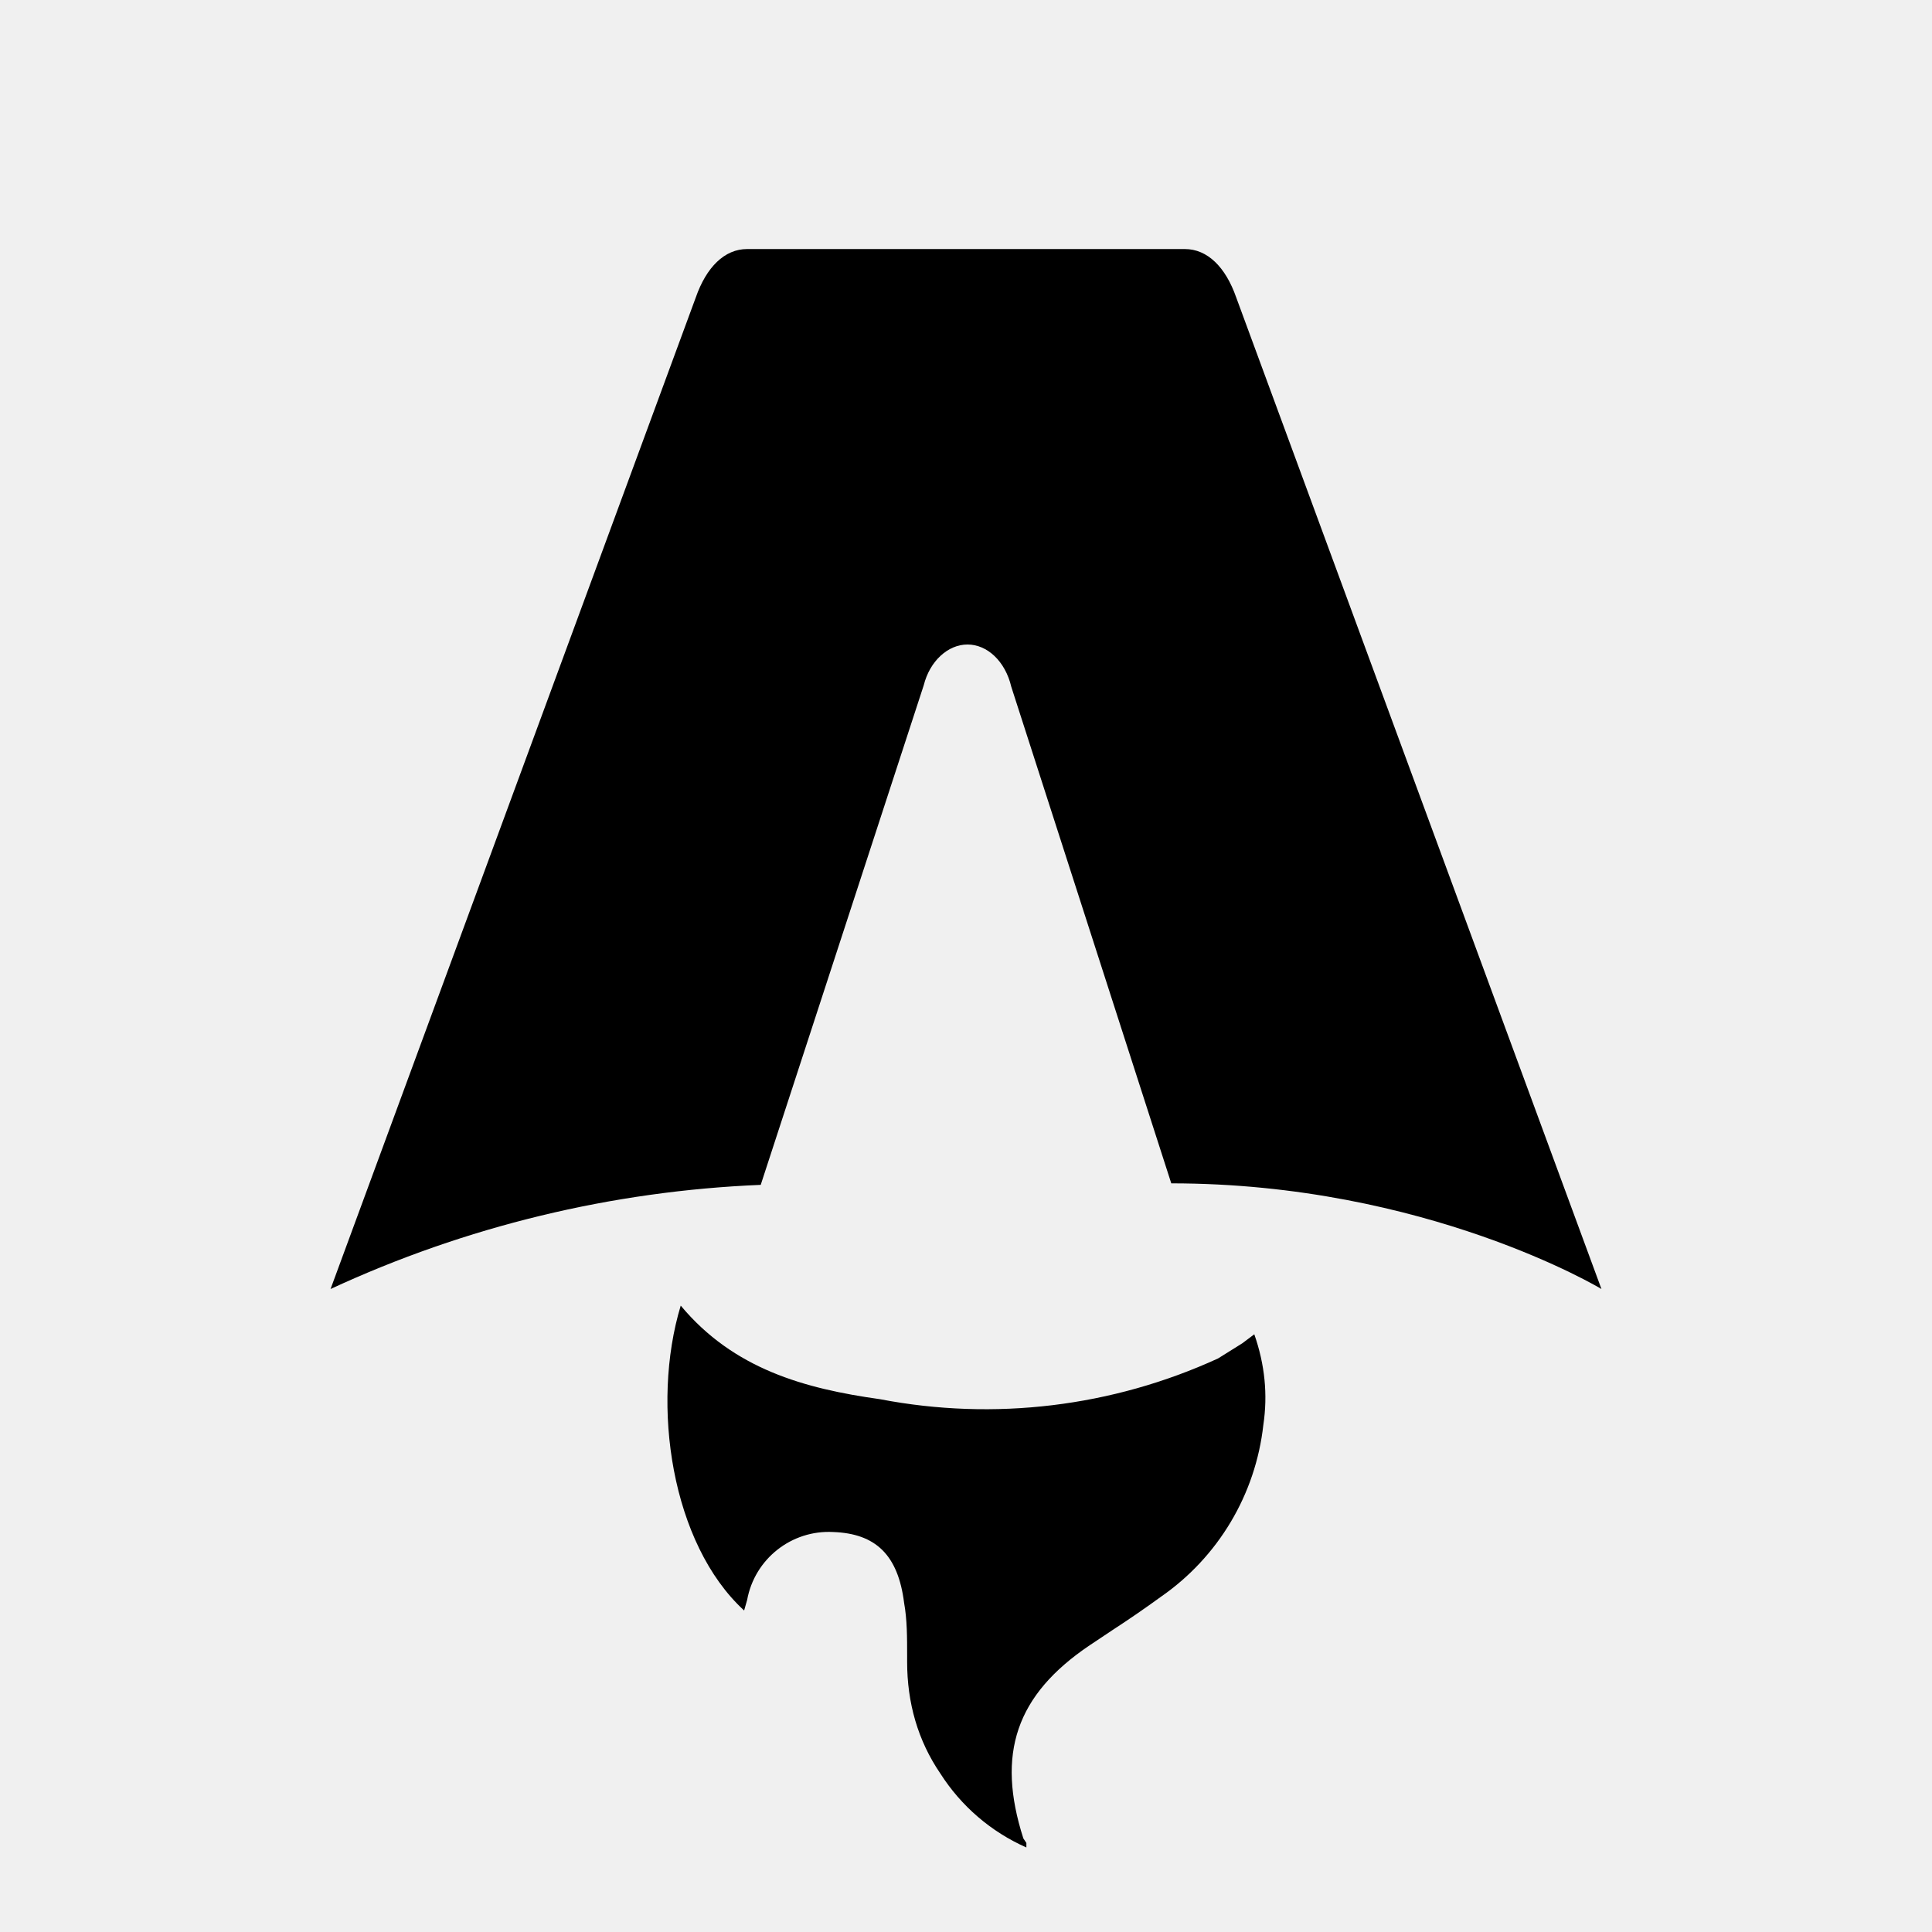
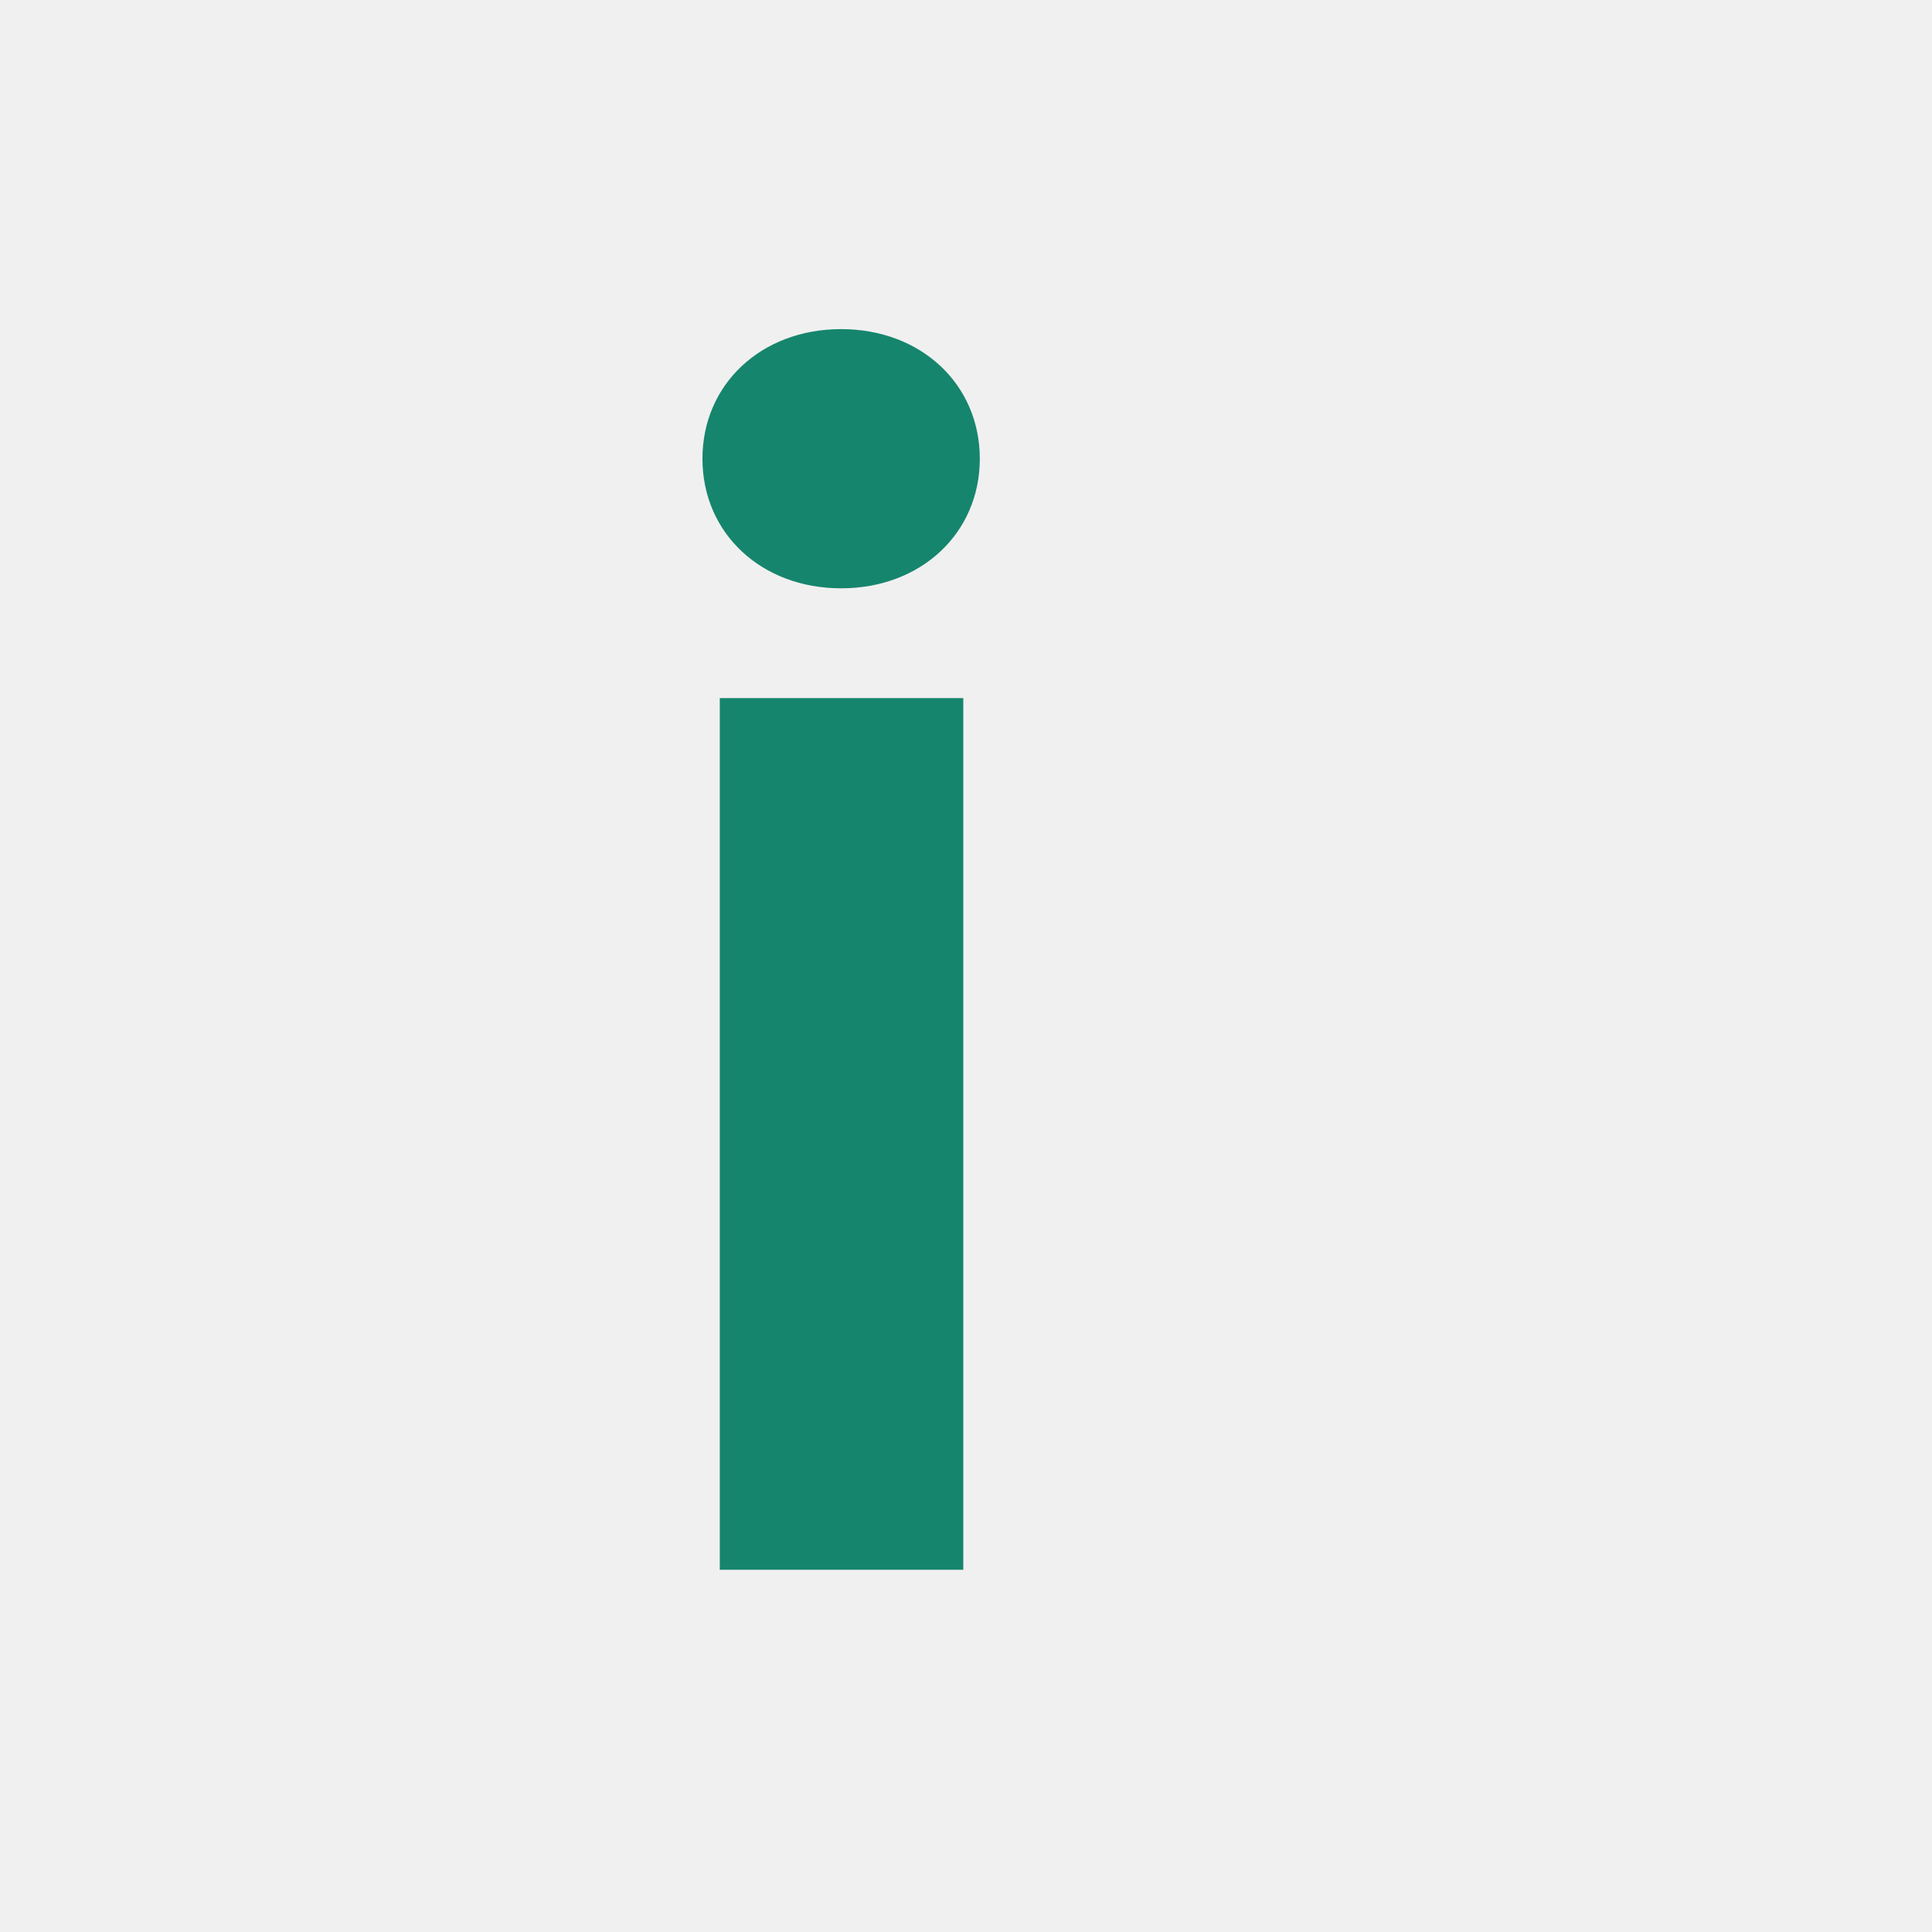
- <svg xmlns="http://www.w3.org/2000/svg" fill="none" viewBox="0 0 128 128">
-   <path d="M50.4 78.5a75.1 75.1 0 0 0-28.5 6.9l24.2-65.7c.7-2 1.9-3.2 3.4-3.2h29c1.5 0 2.7 1.2 3.4 3.2l24.2 65.7s-11.6-7-28.5-7L67 45.5c-.4-1.7-1.6-2.8-2.9-2.8-1.3 0-2.5 1.1-2.9 2.7L50.4 78.5Zm-1.1 28.2Zm-4.2-20.2c-2 6.6-.6 15.8 4.2 20.2a17.5 17.5 0 0 1 .2-.7 5.5 5.5 0 0 1 5.7-4.5c2.8.1 4.3 1.5 4.7 4.7.2 1.1.2 2.3.2 3.5v.4c0 2.7.7 5.2 2.2 7.4a13 13 0 0 0 5.7 4.9v-.3l-.2-.3c-1.8-5.6-.5-9.5 4.4-12.8l1.5-1a73 73 0 0 0 3.2-2.2 16 16 0 0 0 6.8-11.4c.3-2 .1-4-.6-6l-.8.6-1.6 1a37 37 0 0 1-22.4 2.7c-5-.7-9.7-2-13.2-6.2Z" />
-   <style>
-         path { fill: #000; }
-         @media (prefers-color-scheme: dark) {
-             path { fill: #FFF; }
-         }
-     </style>
+ <svg xmlns="http://www.w3.org/2000/svg" viewBox="0 0 128 128" role="img" aria-label="Intent &amp; Proof">
+   <path fill="#16856D" d="M47.688 104h16.133V46.25H47.688Zm8.039-65.023c5.305 0 9.188-3.664 9.188-8.586s-3.883-8.586-9.188-8.586-9.188 3.664-9.188 8.586 3.883 8.586 9.188 8.586Z" />
</svg>
